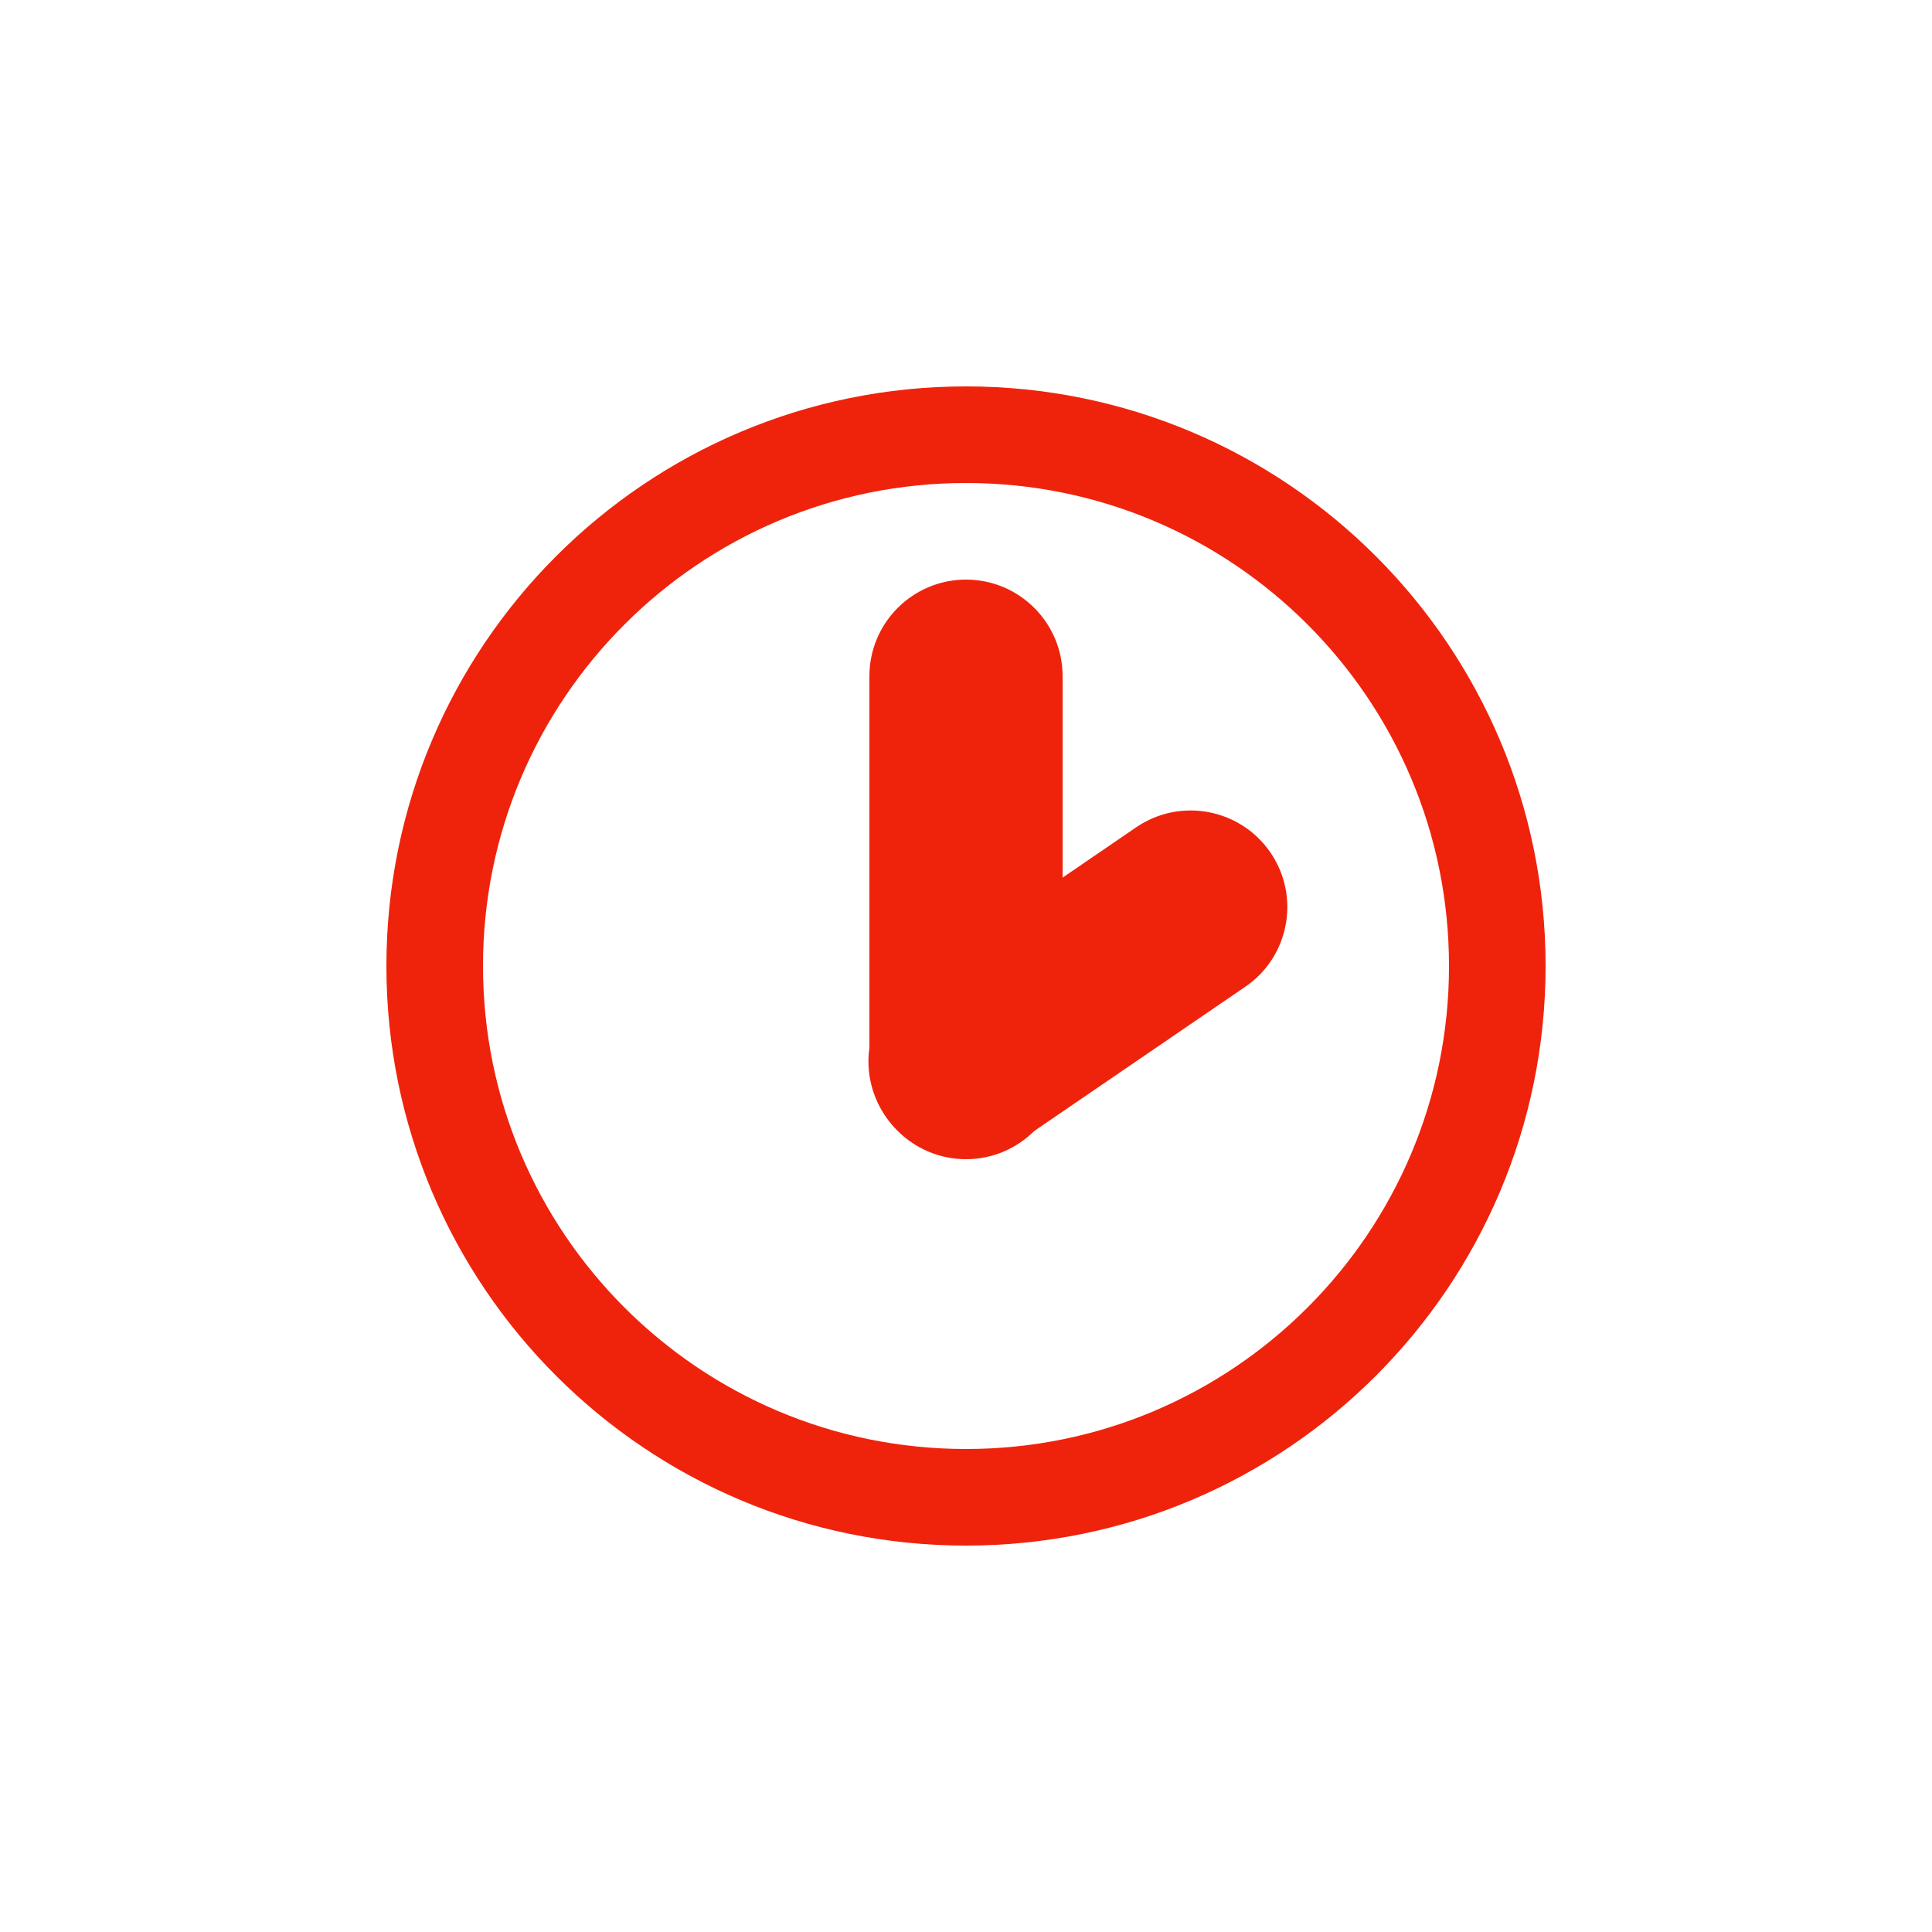
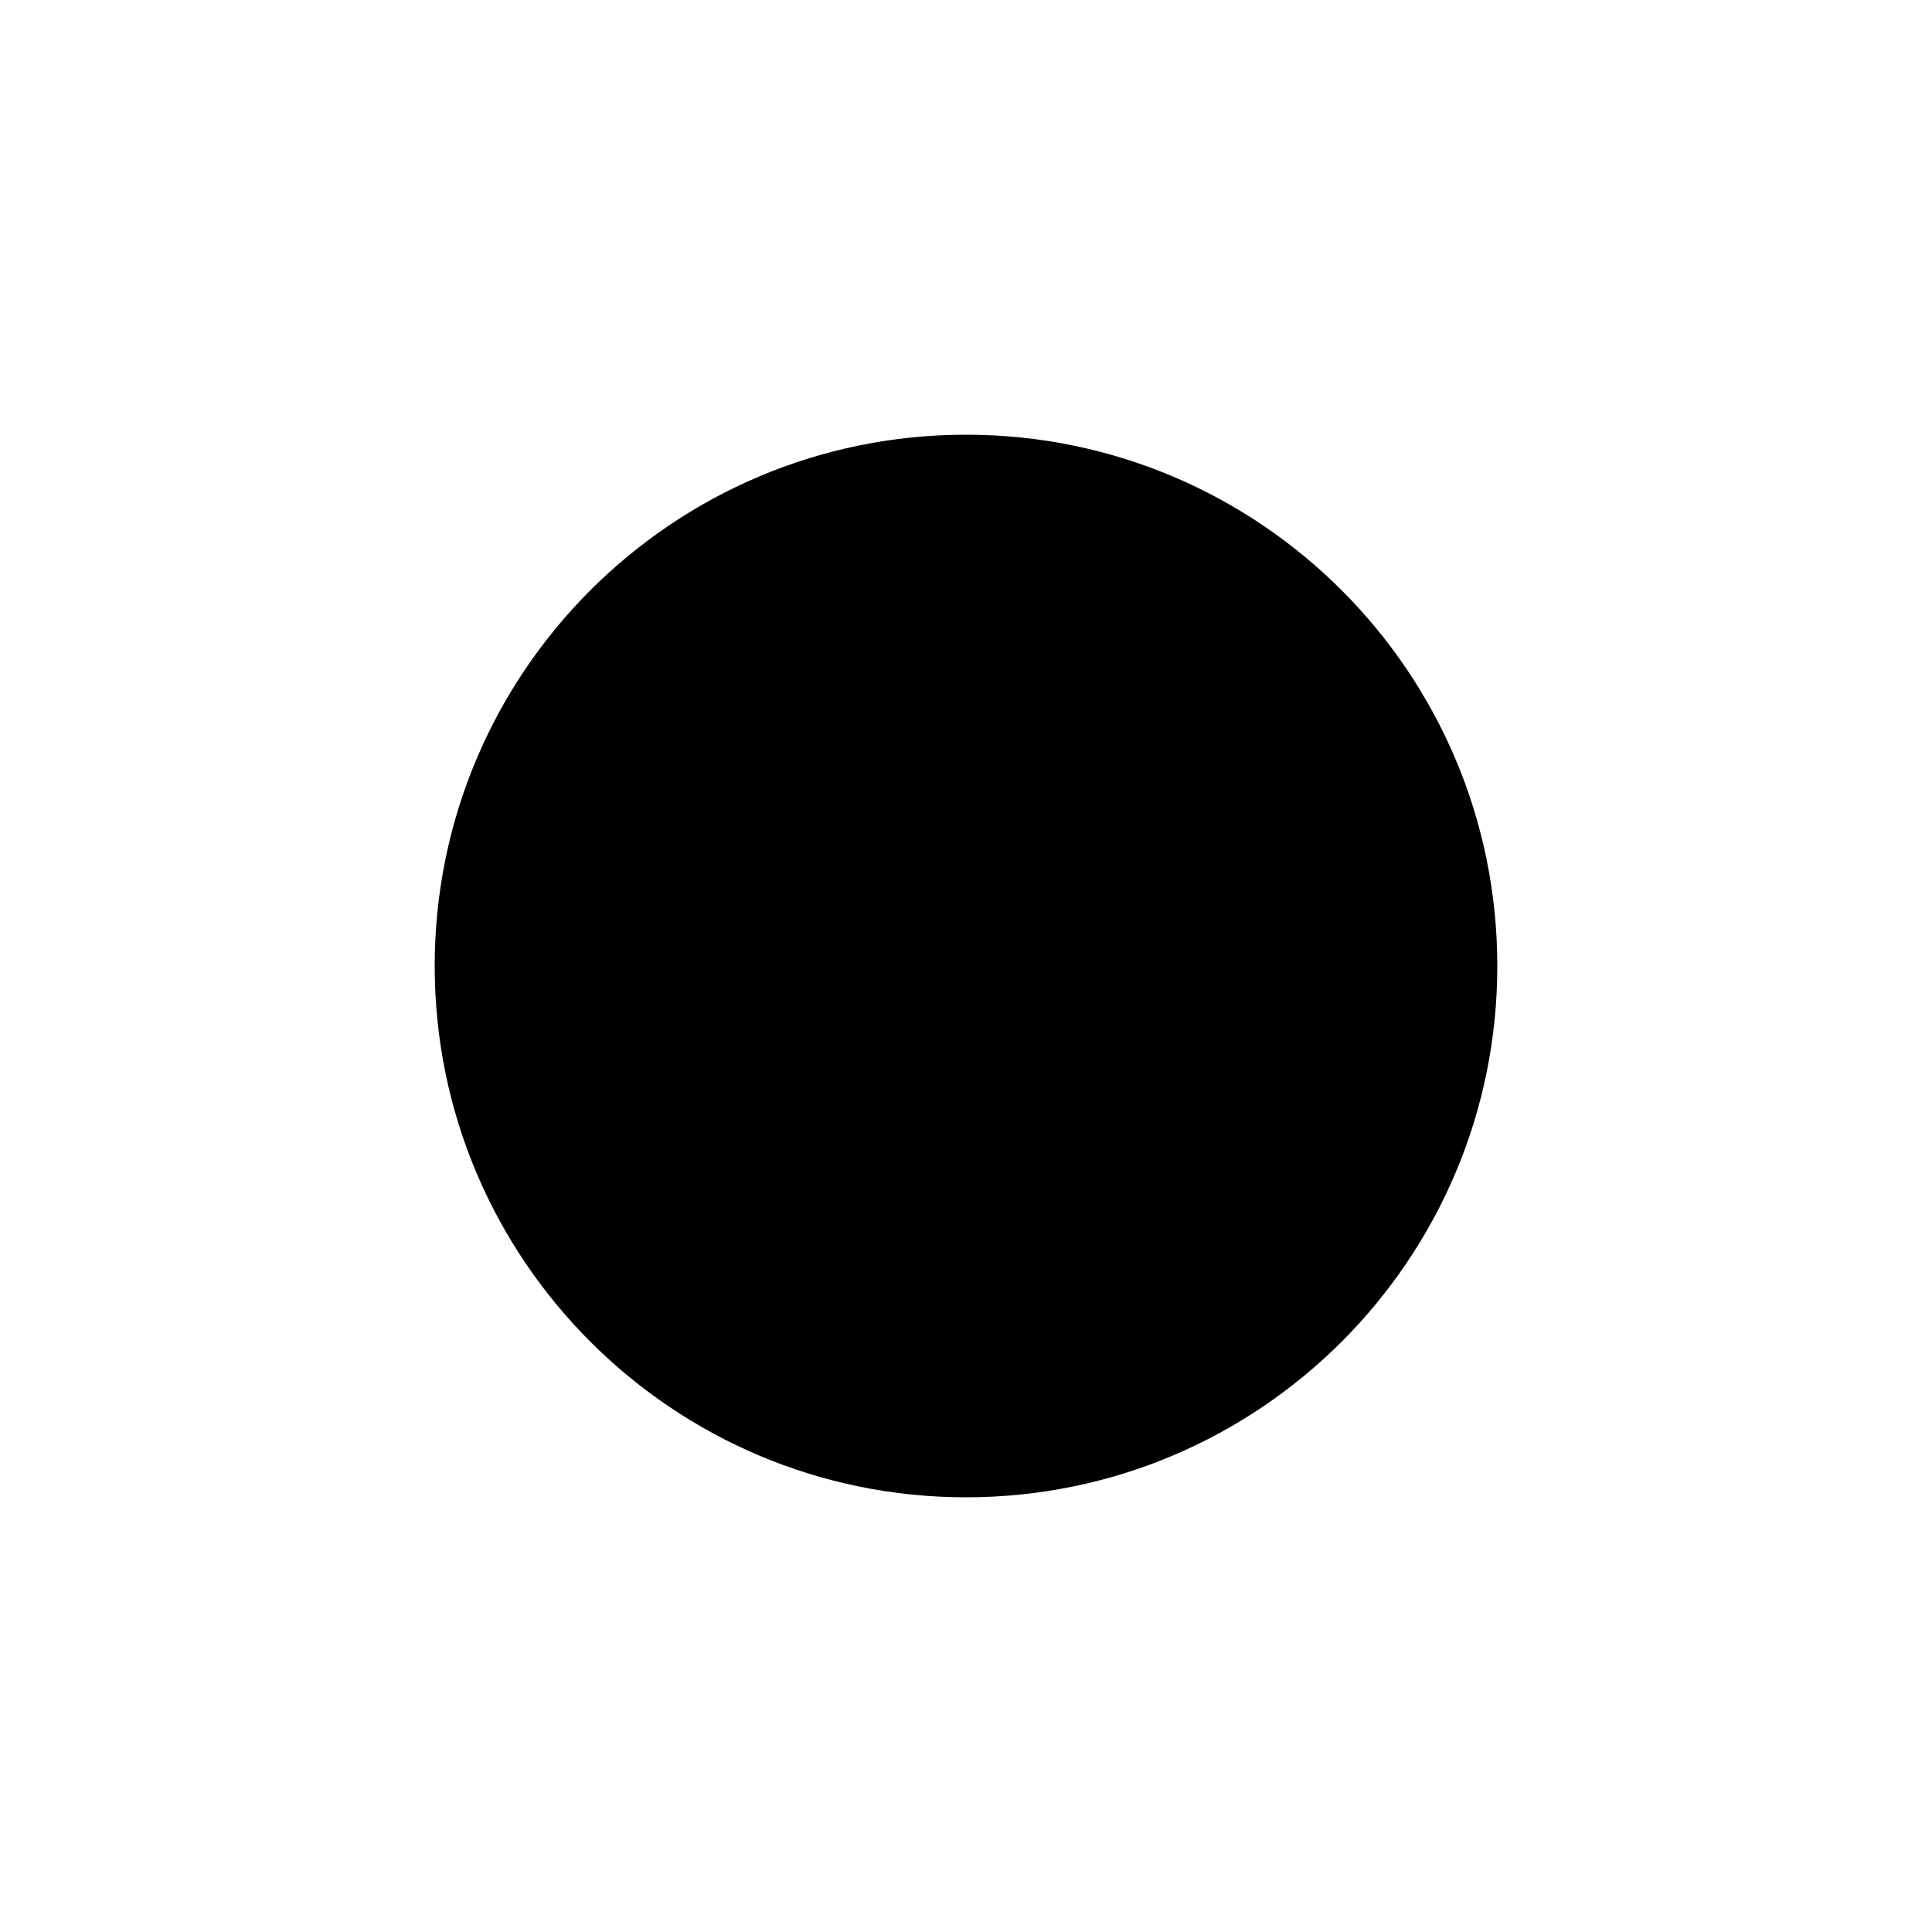
- <svg xmlns="http://www.w3.org/2000/svg" width="20" height="20" viewBox="0 0 20 20" fill="none">
-   <circle cx="10" cy="10" r="5.5" stroke="#EF230C" />
-   <path d="M9 7C9 6.448 9.448 6 10 6C10.552 6 11 6.448 11 7V11C11 11.552 10.552 12 10 12C9.448 12 9 11.552 9 11V7Z" fill="#EF230C" />
-   <path d="M11.762 8.564C12.218 8.253 12.84 8.37 13.152 8.826C13.463 9.281 13.347 9.904 12.891 10.215L10.554 11.812C10.098 12.124 9.476 12.007 9.164 11.551C8.853 11.095 8.97 10.473 9.426 10.161L11.762 8.564Z" fill="#EF230C" />
+ <svg xmlns="http://www.w3.org/2000/svg" width="20" height="20" viewBox="0 0 20 20" fill="currentColor">
+   <circle cx="10" cy="10" r="5.5" stroke="inherit" />
+   <path d="M9 7C9 6.448 9.448 6 10 6C10.552 6 11 6.448 11 7V11C11 11.552 10.552 12 10 12C9.448 12 9 11.552 9 11V7Z" fill="inherit" />
+   <path d="M11.762 8.564C12.218 8.253 12.84 8.37 13.152 8.826C13.463 9.281 13.347 9.904 12.891 10.215L10.554 11.812C10.098 12.124 9.476 12.007 9.164 11.551C8.853 11.095 8.97 10.473 9.426 10.161L11.762 8.564Z" fill="inherit" />
</svg>
